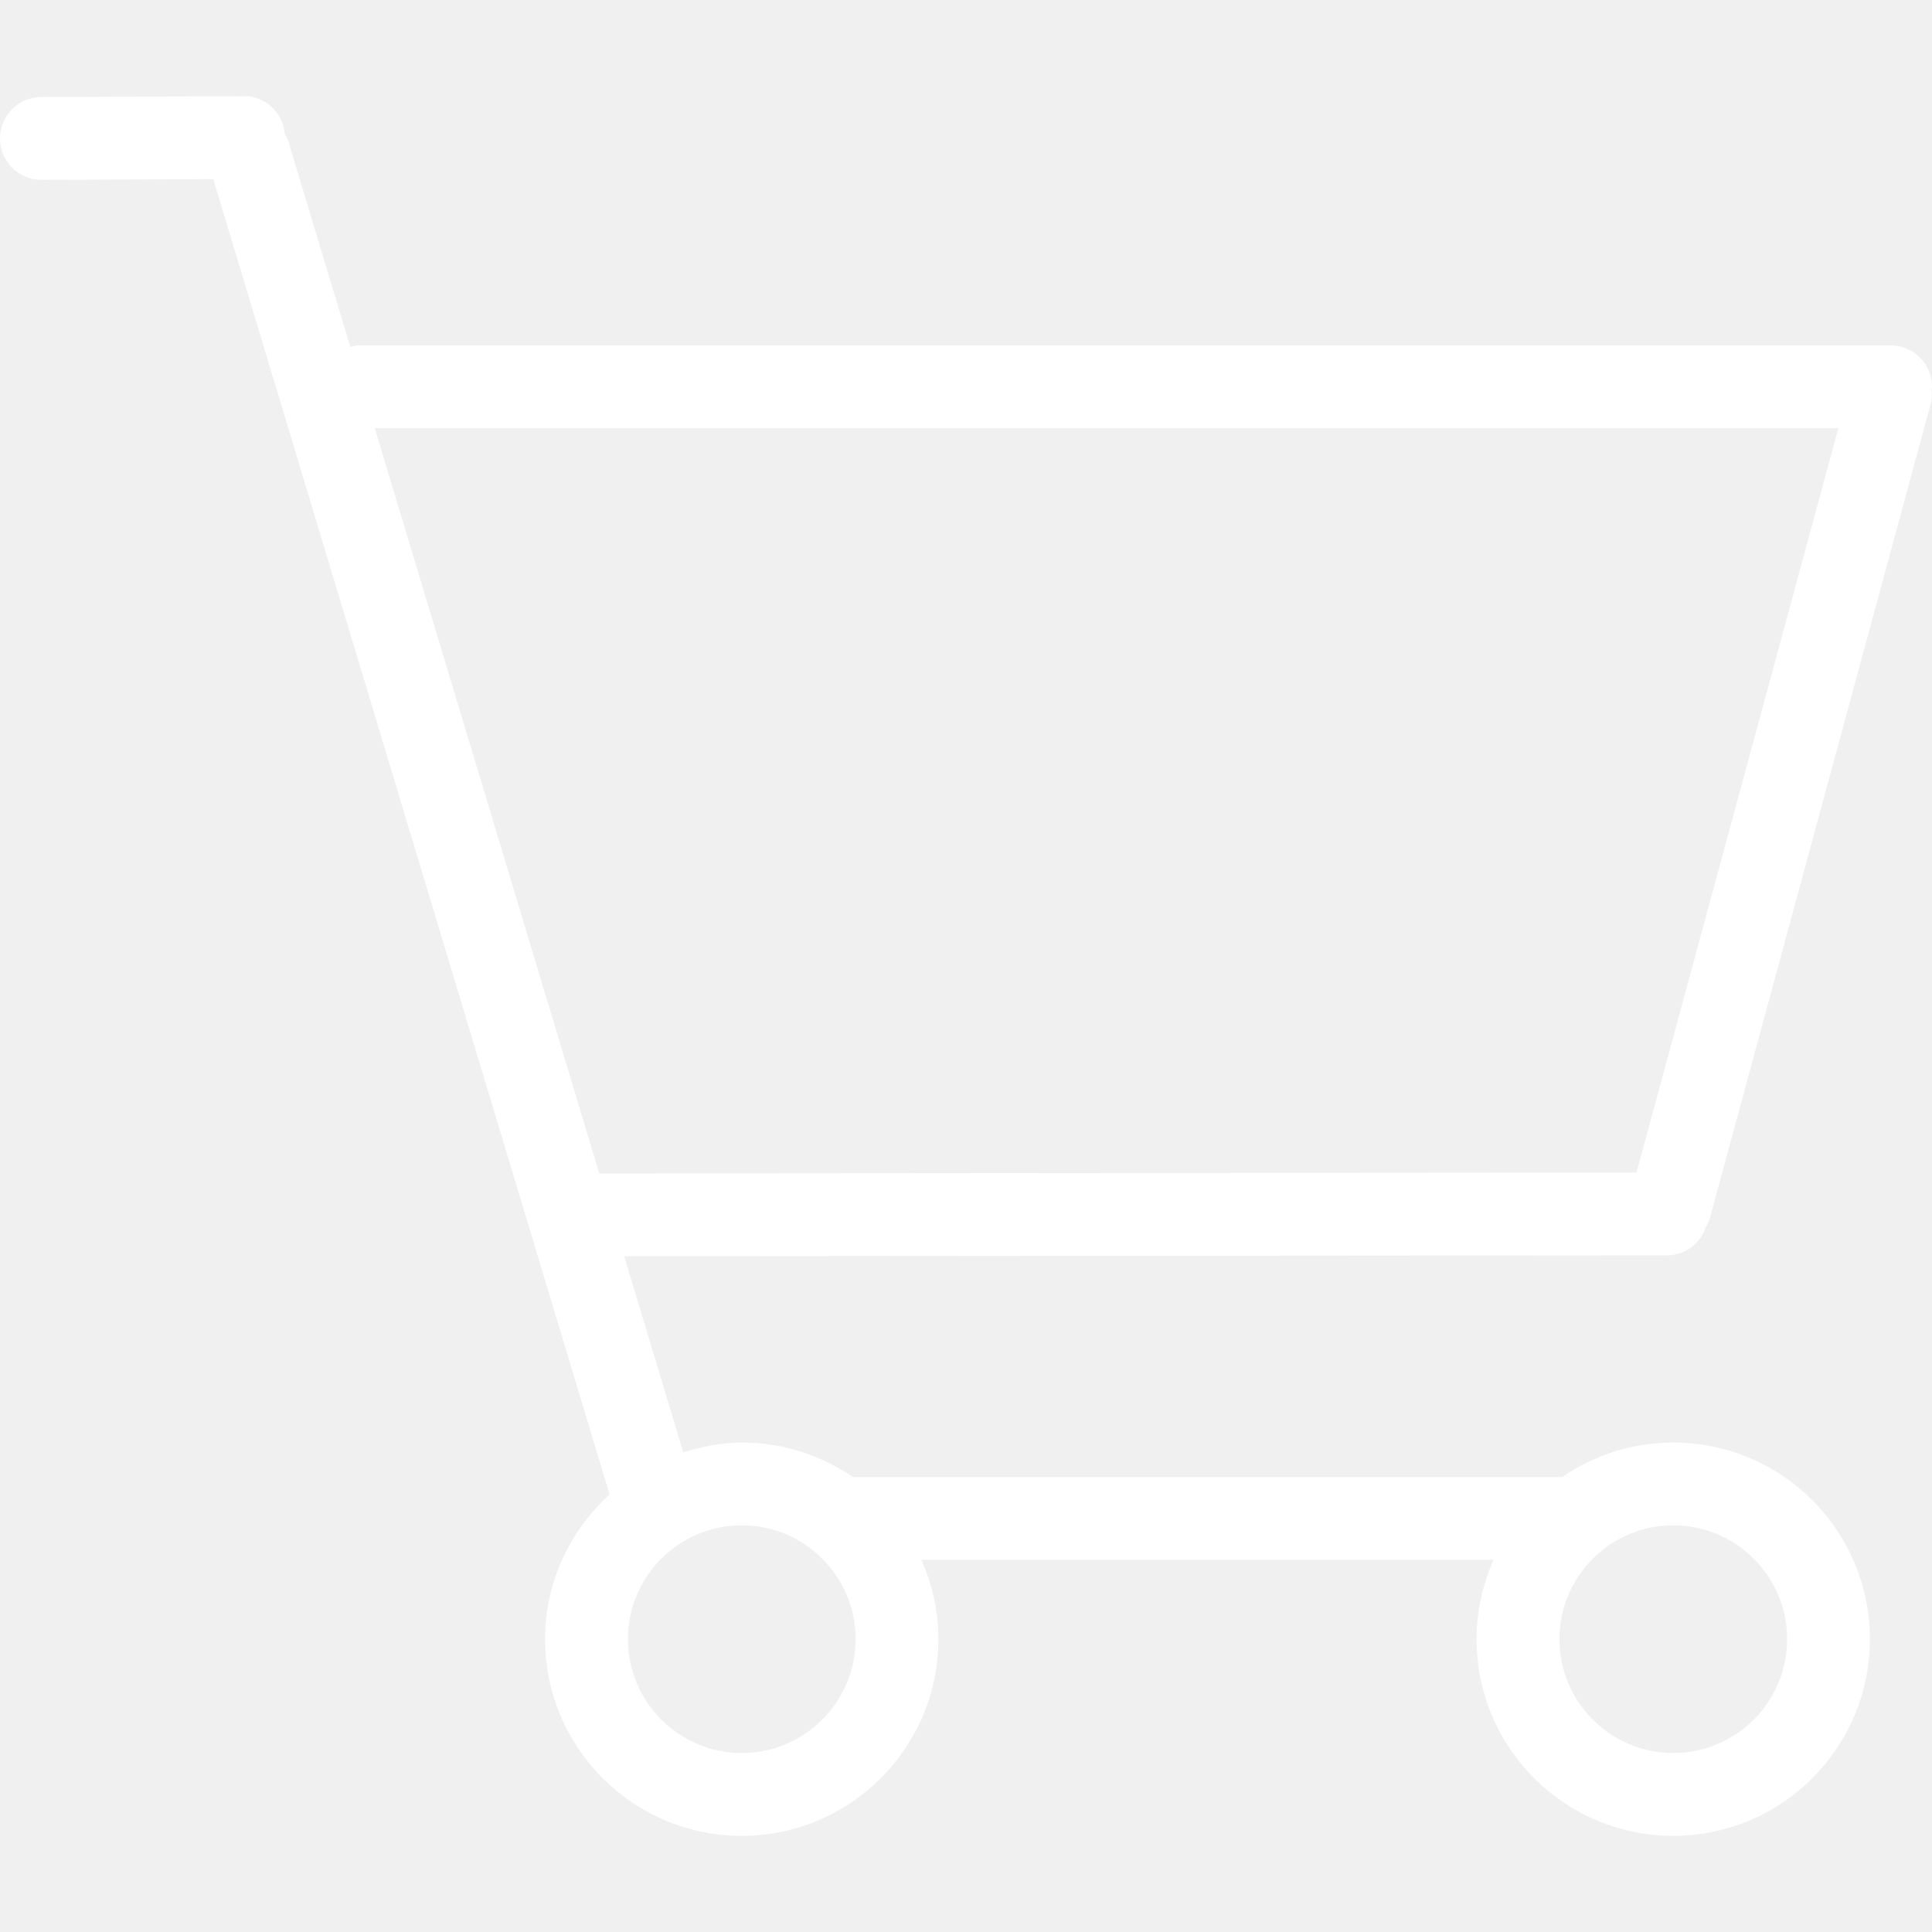
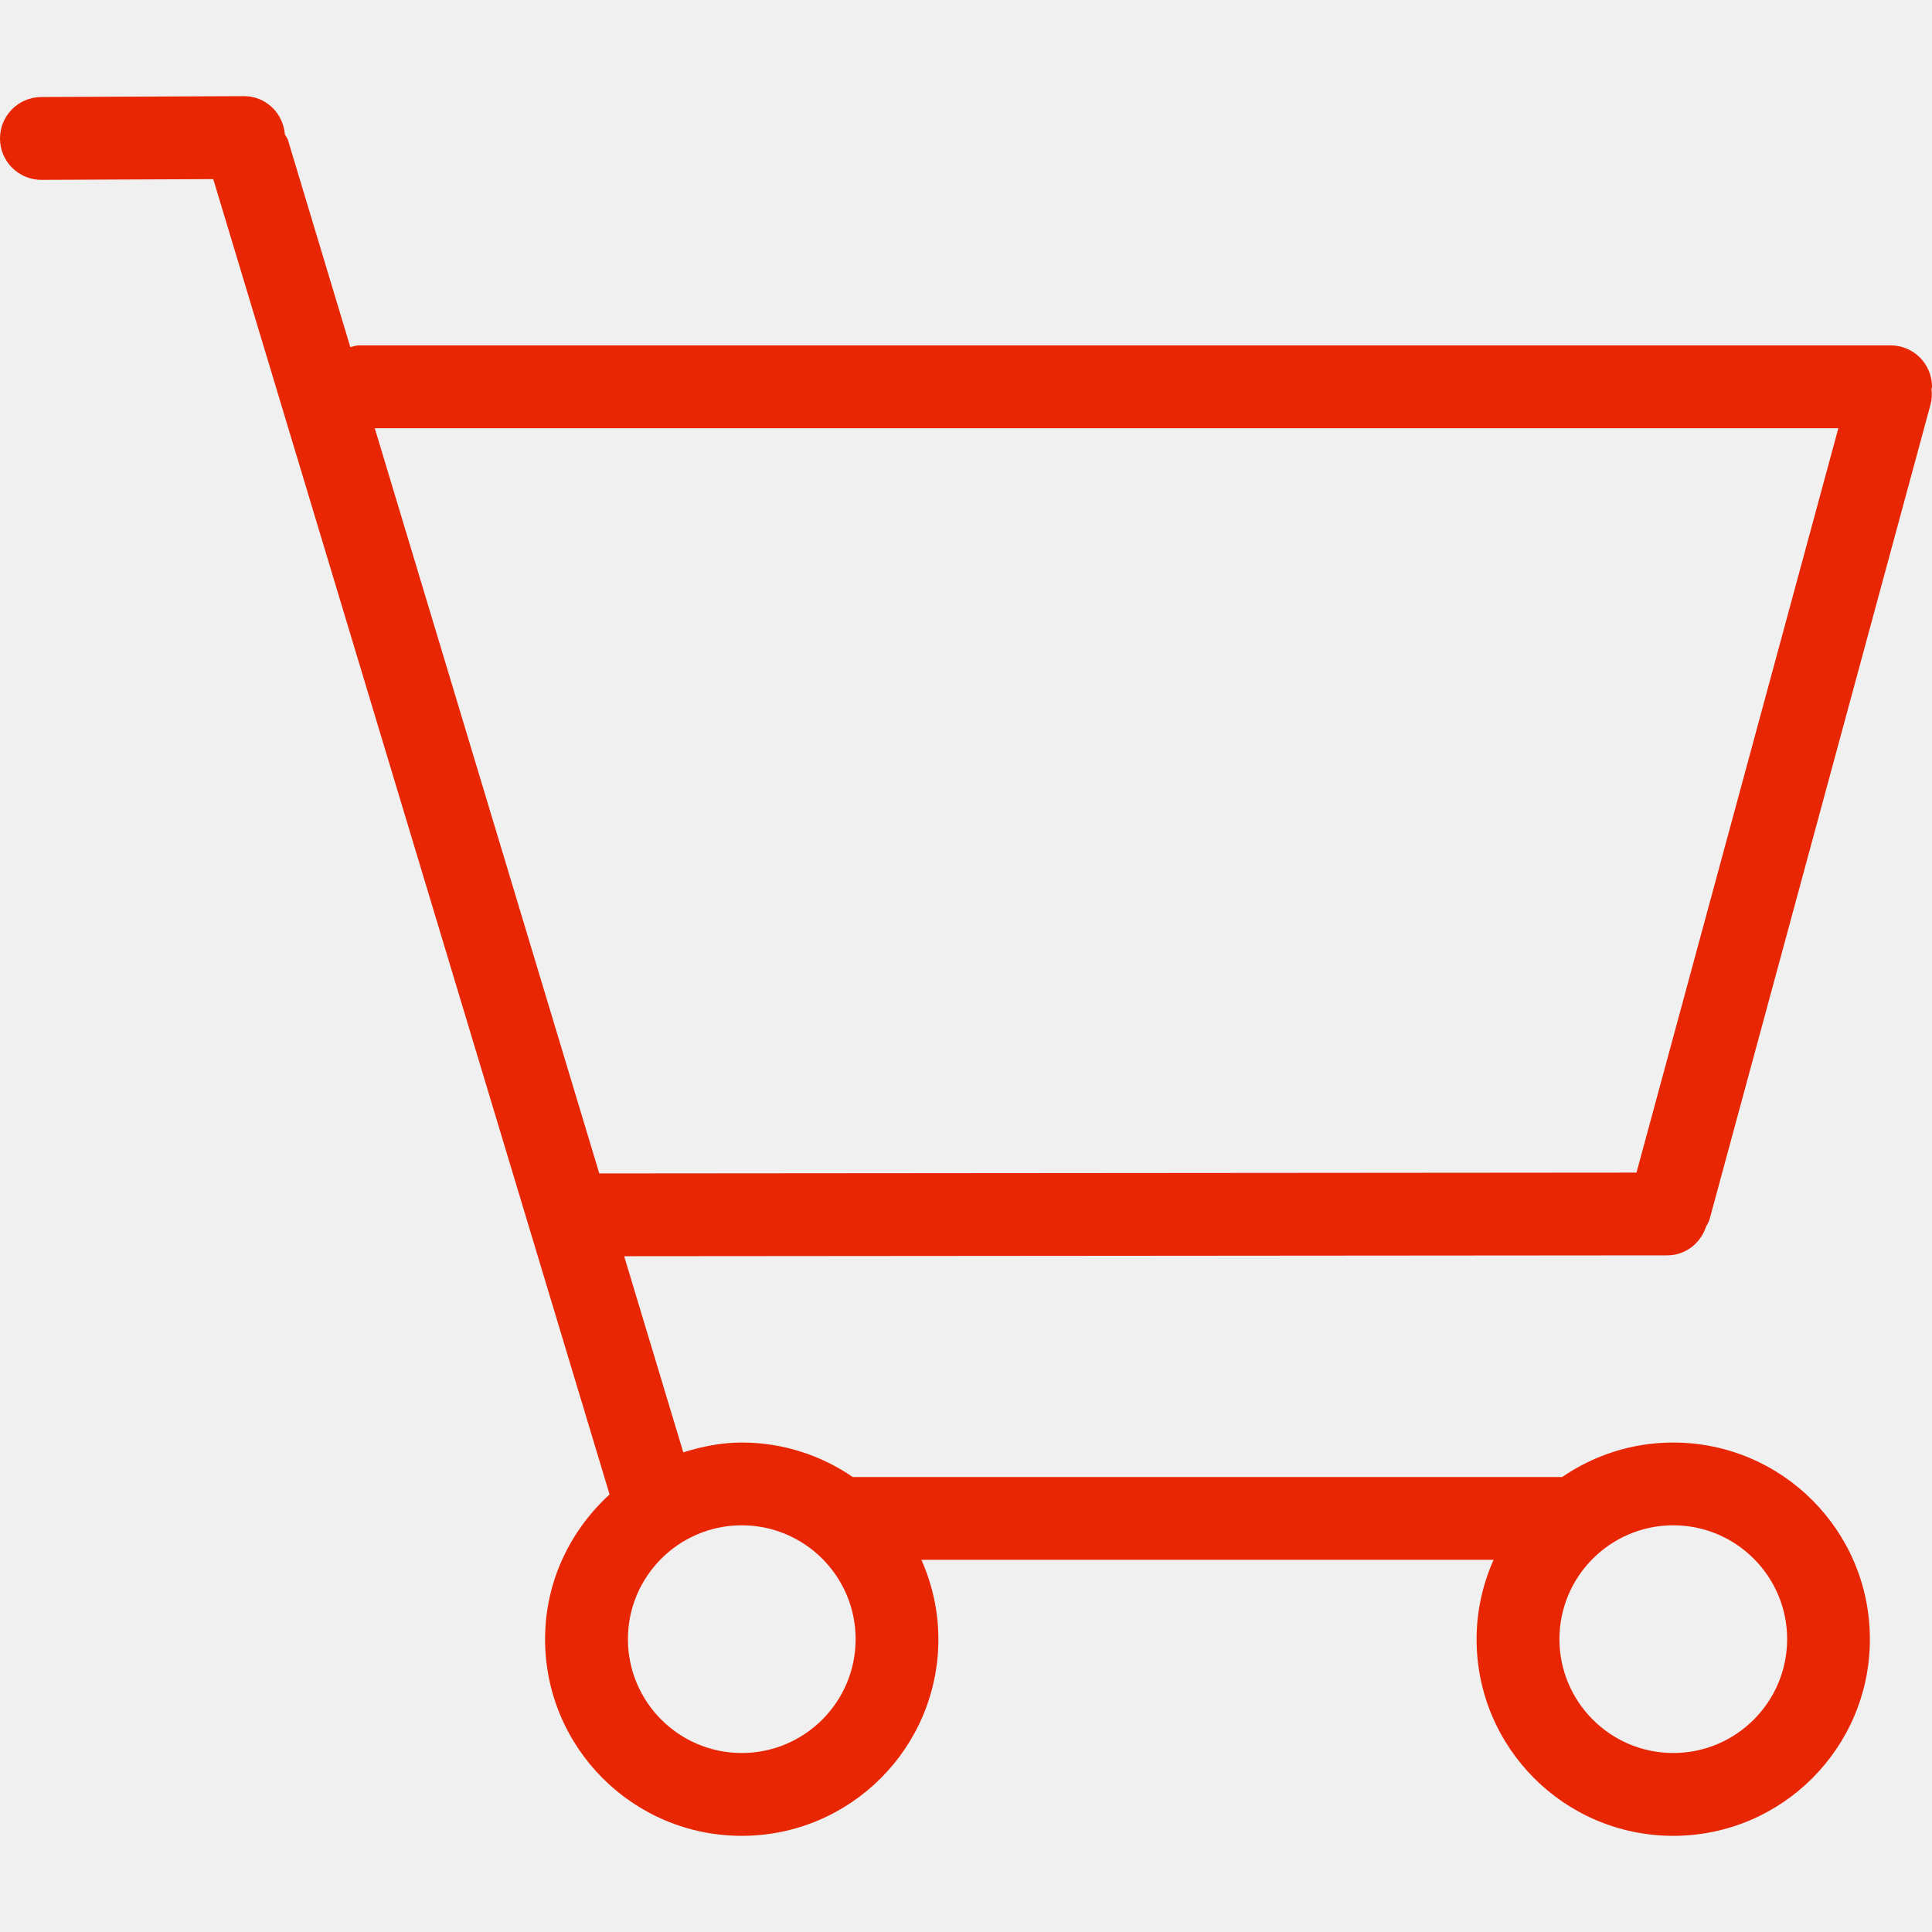
- <svg xmlns="http://www.w3.org/2000/svg" fill="#fff" version="1.1" id="Capa_1" x="0px" y="0px" viewBox="0 0 299.915 299.915" style="enable-background:new 0 0 299.915 299.915;" xml:space="preserve">
+ <svg xmlns="http://www.w3.org/2000/svg" fill="#e92604" version="1.1" id="Capa_1" x="0px" y="0px" viewBox="0 0 299.915 299.915" style="enable-background:new 0 0 299.915 299.915;" xml:space="preserve">
  <g>
    <path d="M293.494,53.616H55.701c-0.463,0-0.88,0.174-1.318,0.27l-9.672-32.115c-0.109-0.347-0.341-0.604-0.495-0.925   c-0.264-3.303-2.956-5.919-6.324-5.919c-0.006,0-0.019,0-0.026,0L6.401,15.061C2.847,15.081-0.013,17.973,0,21.52   c0.013,3.541,2.886,6.401,6.427,6.401c0.006,0,0.019,0,0.026,0l26.652-0.116l61.524,204.187   c-6.112,5.585-10.013,13.541-10.013,22.468c0,16.858,13.663,30.527,30.527,30.527c16.858,0,30.527-13.67,30.527-30.527   c0-4.396-0.964-8.548-2.635-12.32h88.819c-1.671,3.773-2.635,7.924-2.635,12.32c0,16.858,13.663,30.527,30.527,30.527   c16.858,0,30.527-13.67,30.527-30.527s-13.67-30.527-30.527-30.527c-6.401,0-12.333,1.986-17.243,5.354H132.38   c-4.91-3.368-10.836-5.354-17.237-5.354c-3.181,0-6.189,0.623-9.075,1.523l-9.178-30.45l161.918-0.129   c2.834,0,5.167-1.87,6.016-4.422c0.219-0.405,0.456-0.797,0.585-1.26l34.274-126.39c0.219-0.803,0.244-1.607,0.154-2.384   c0.006-0.135,0.077-0.244,0.077-0.373C299.921,56.495,297.042,53.616,293.494,53.616z M259.753,236.781   c9.749,0,17.674,7.924,17.674,17.674c0,9.749-7.924,17.674-17.674,17.674c-9.75,0-17.674-7.924-17.674-17.674   C242.08,244.705,250.004,236.781,259.753,236.781z M115.15,236.781c9.75,0,17.674,7.924,17.674,17.674   c0,9.749-7.924,17.674-17.674,17.674s-17.674-7.924-17.674-17.674C97.476,244.705,105.4,236.781,115.15,236.781z M254.04,182.03   l-161.011,0.129L58.176,66.476h227.201L254.04,182.03z" />
  </g>
  <g>
</g>
  <g>
</g>
  <g>
</g>
  <g>
</g>
  <g>
</g>
  <g>
</g>
  <g>
</g>
  <g>
</g>
  <g>
</g>
  <g>
</g>
  <g>
</g>
  <g>
</g>
  <g>
</g>
  <g>
</g>
  <g>
</g>
</svg>
